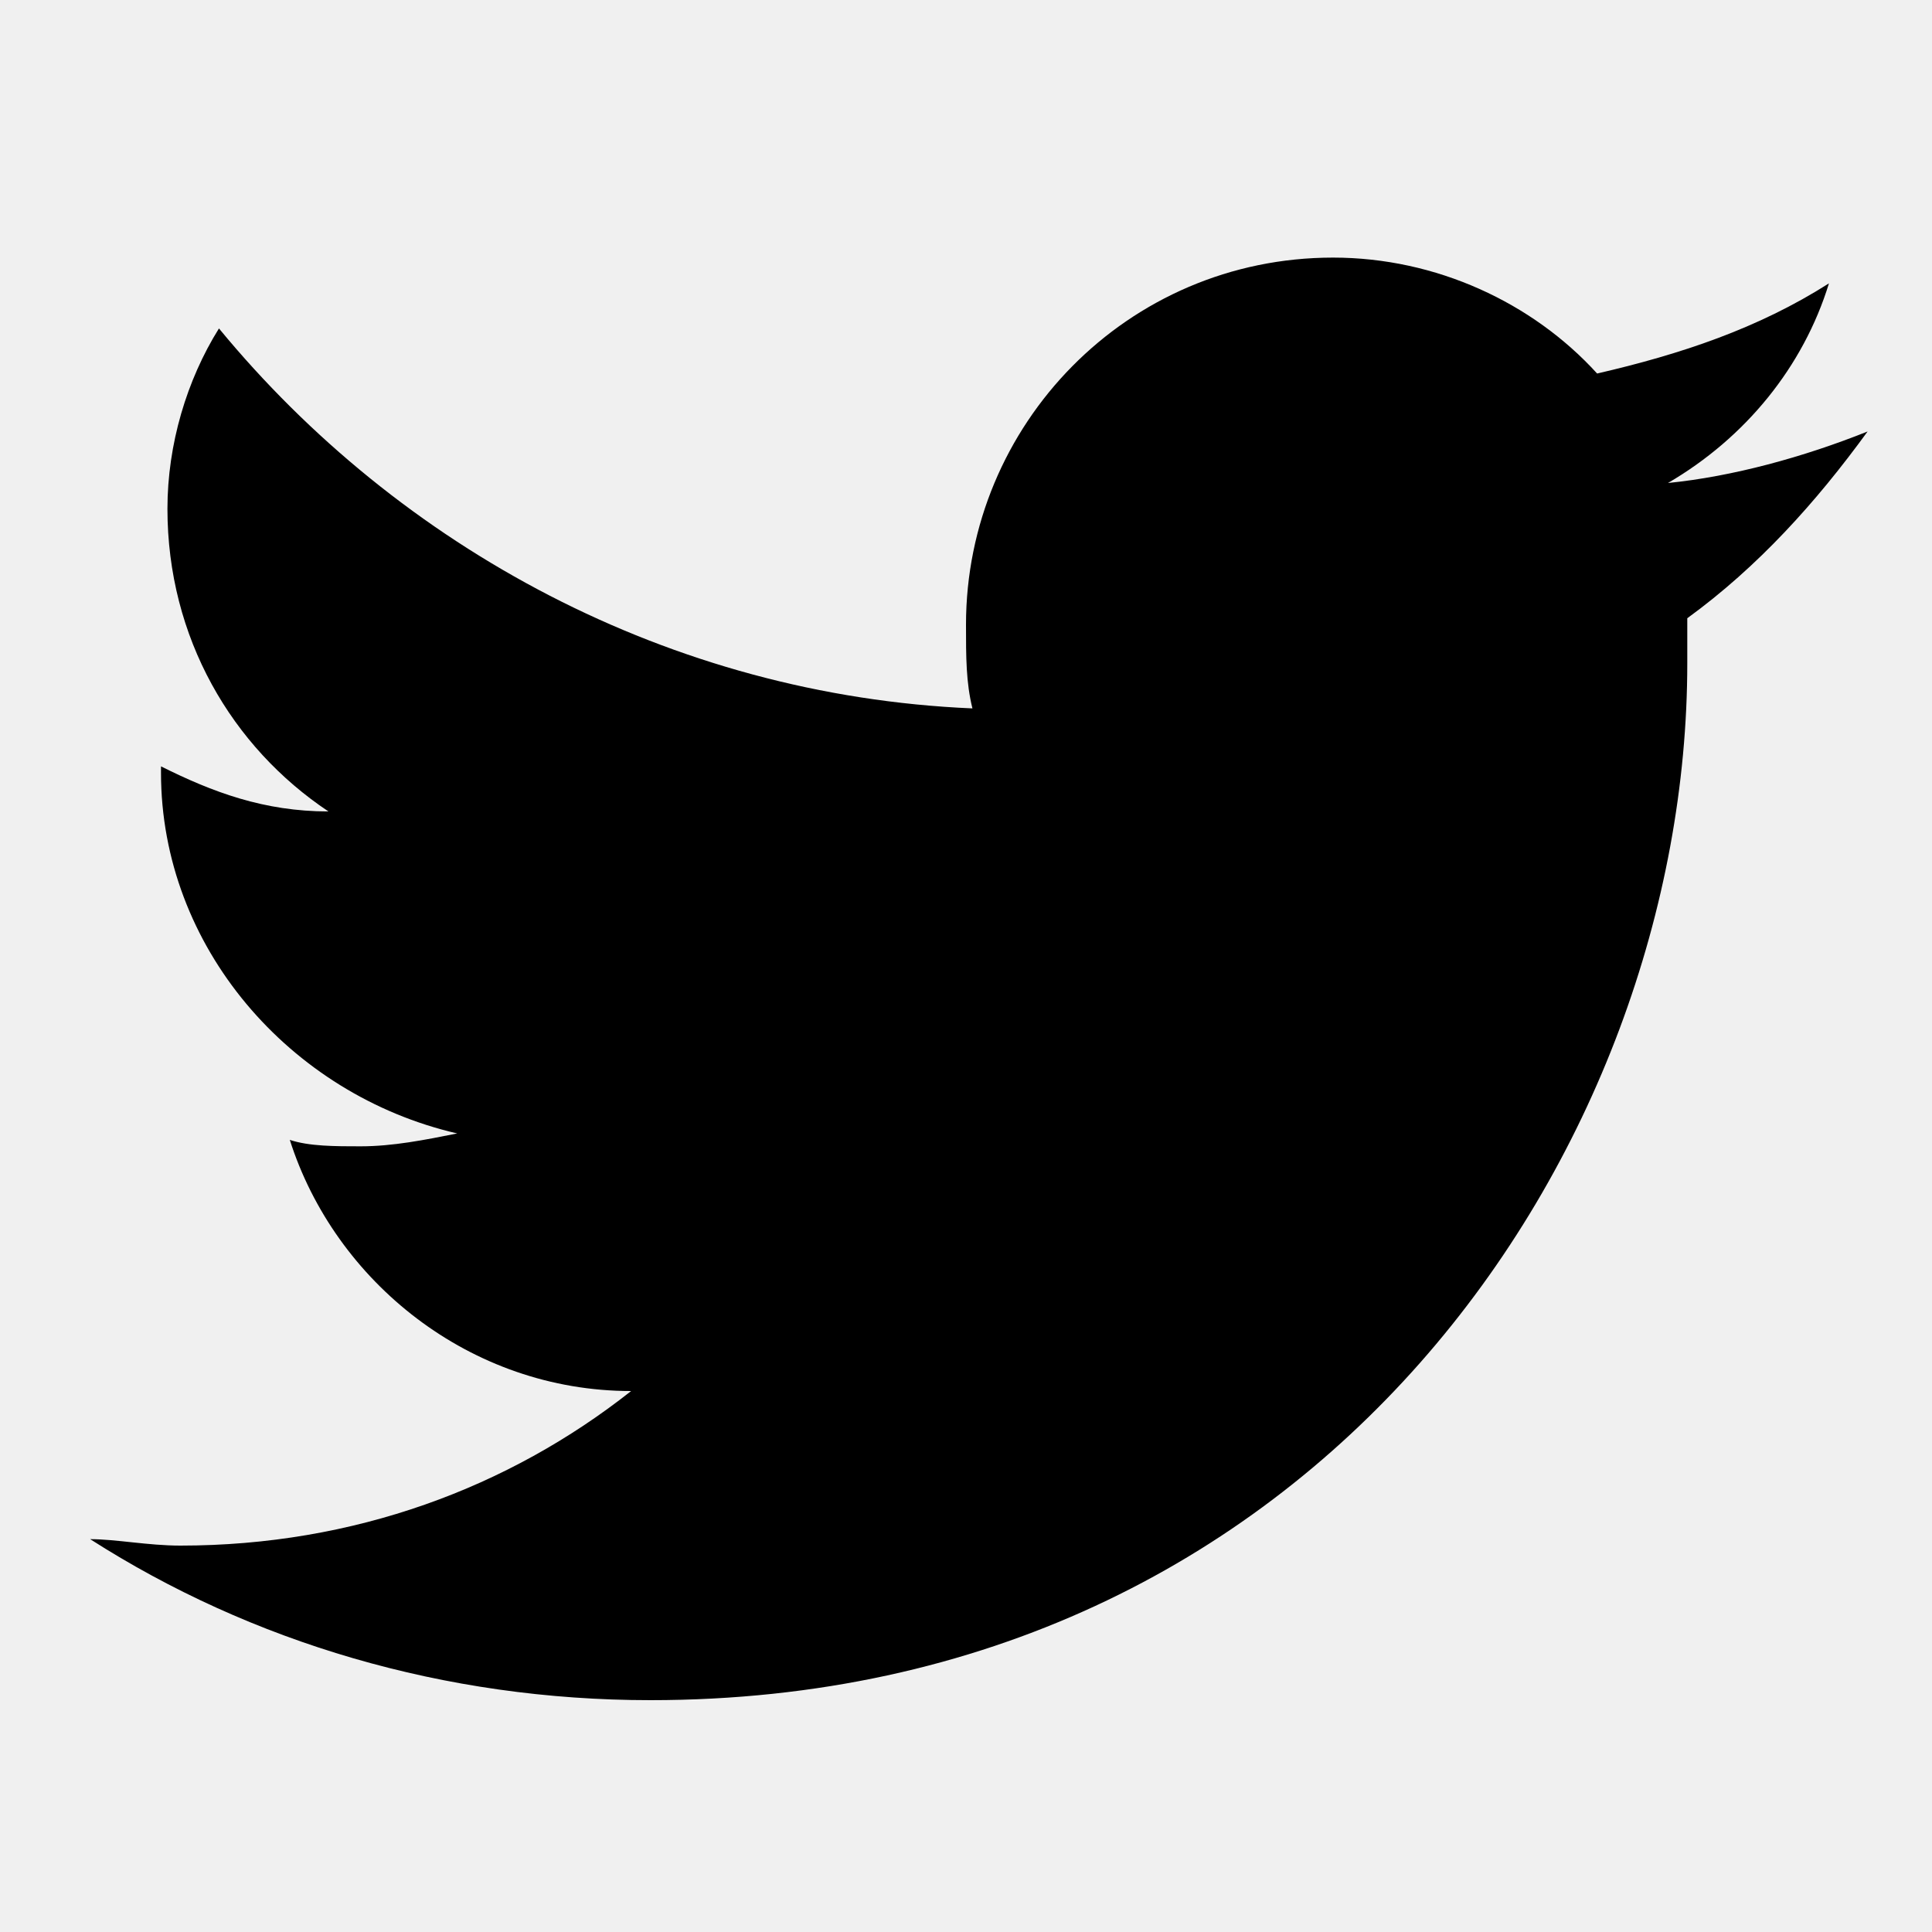
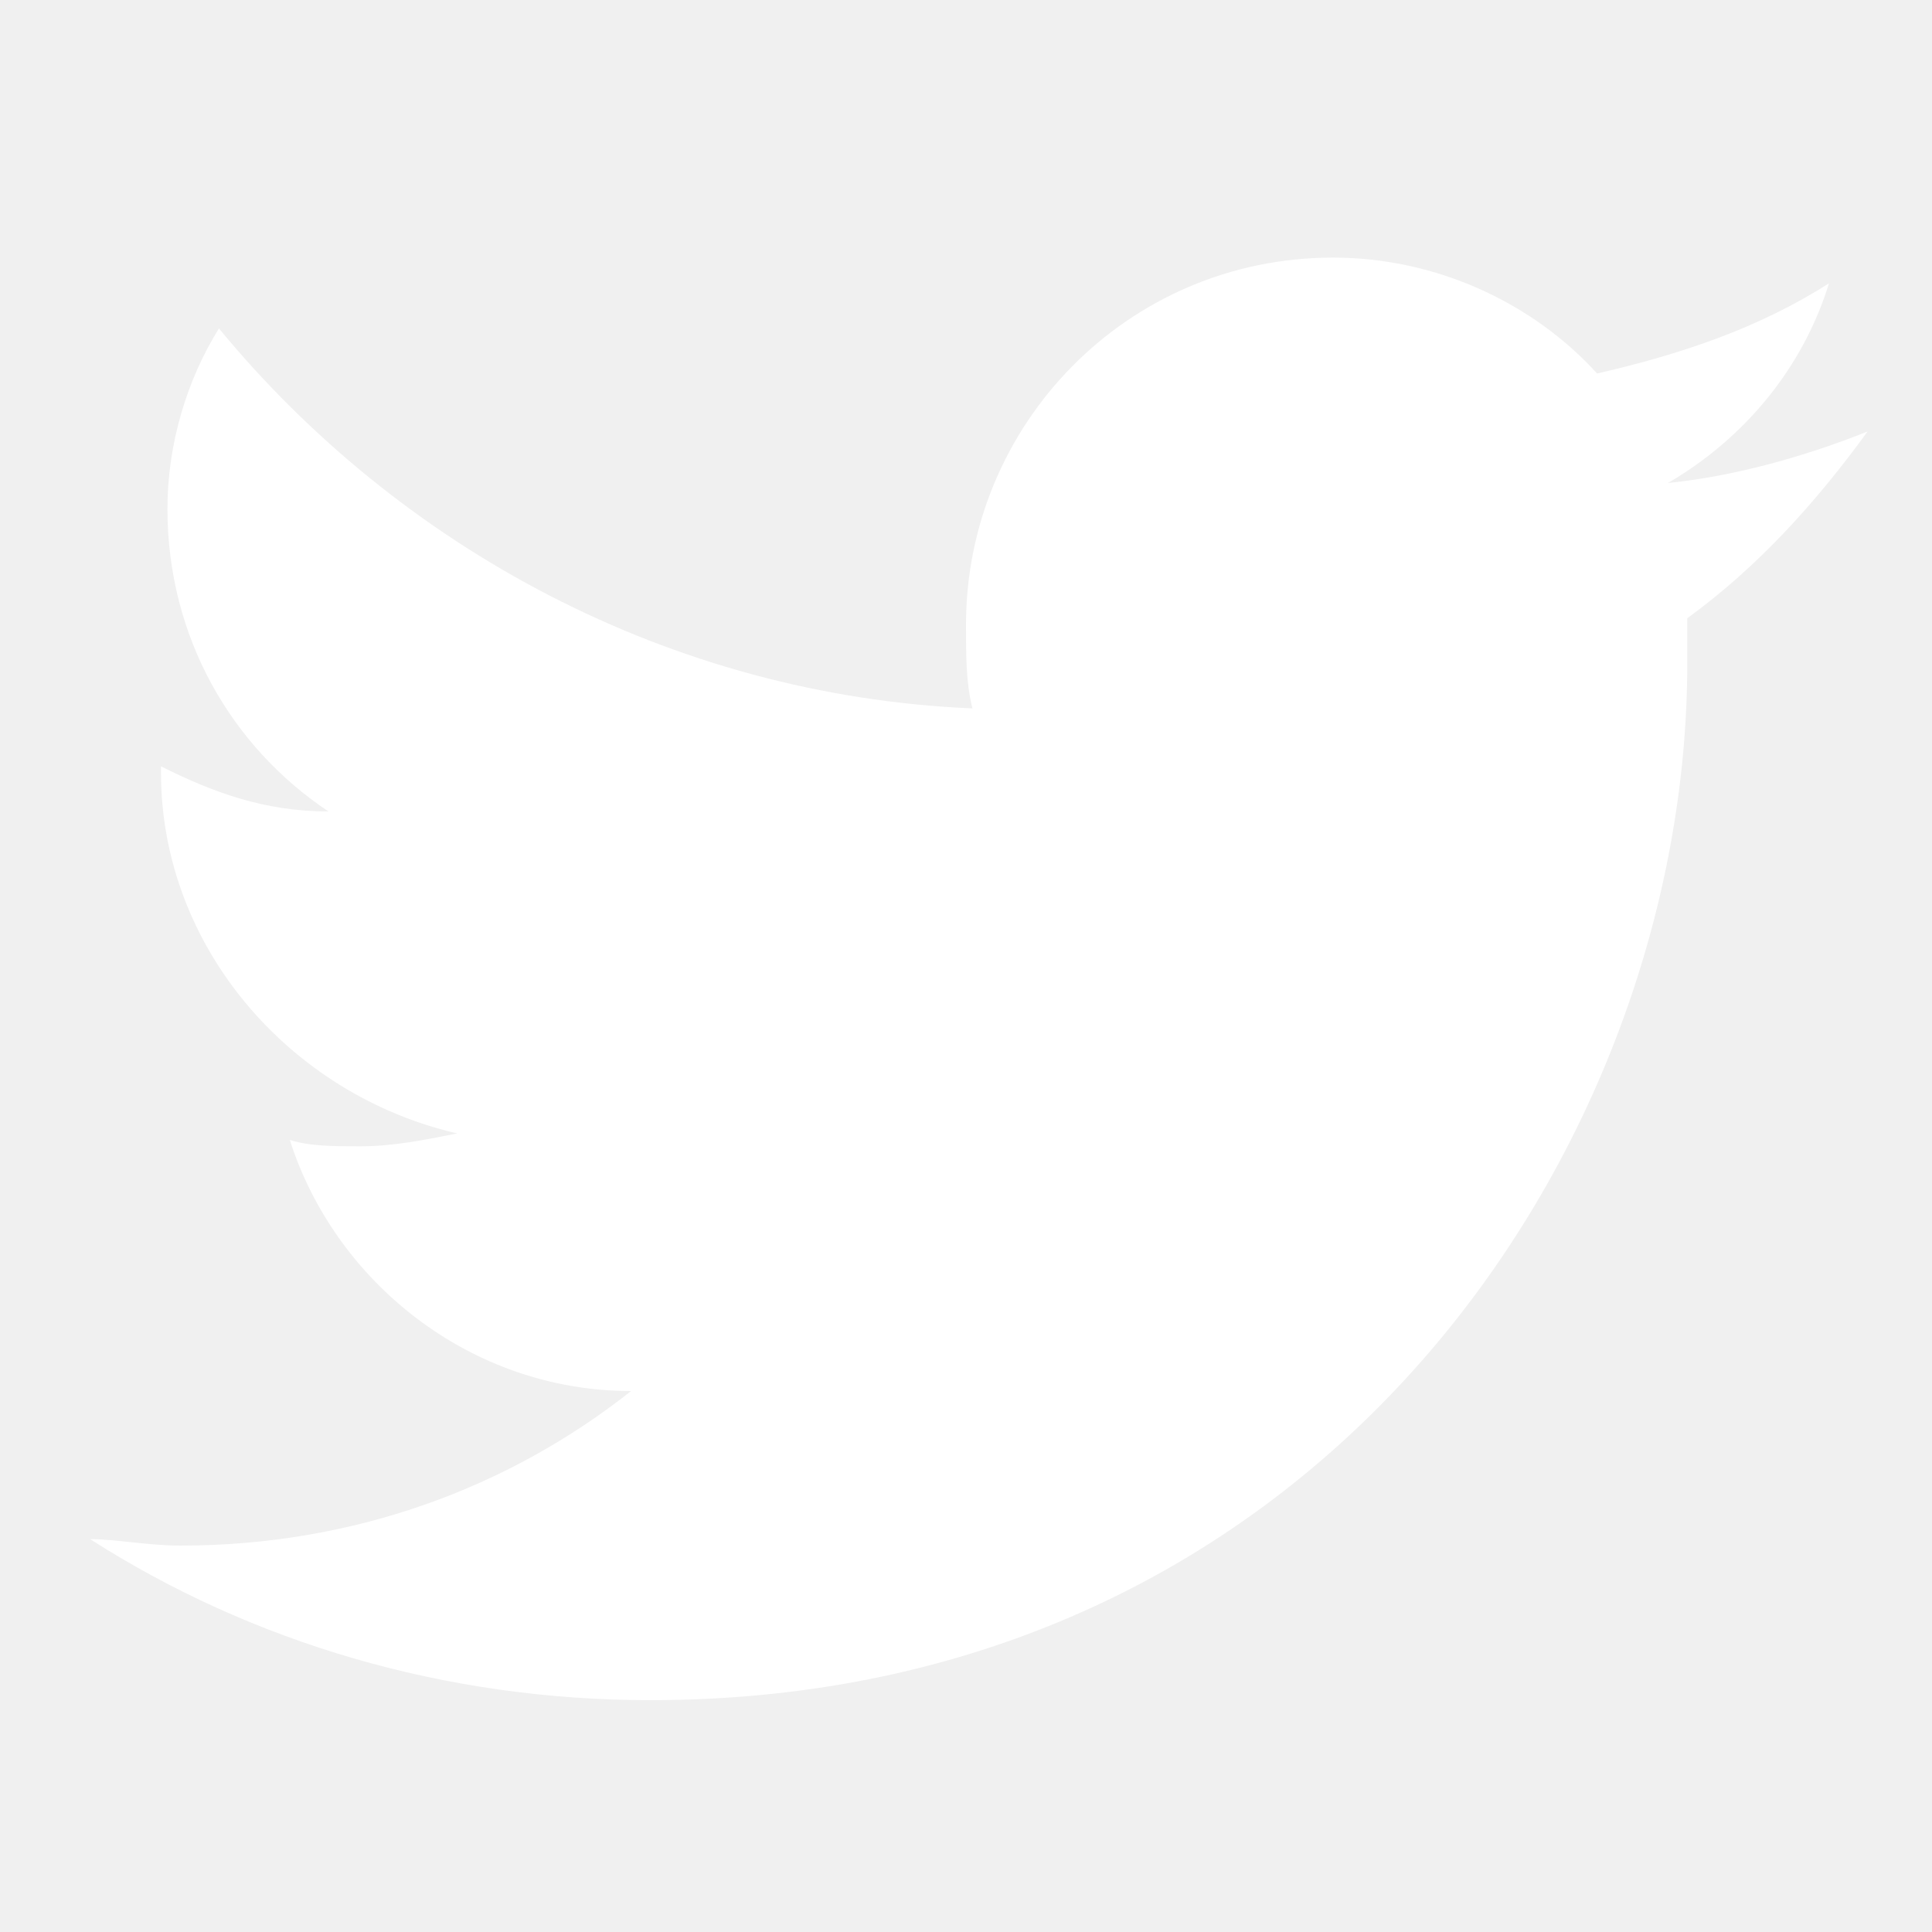
<svg xmlns="http://www.w3.org/2000/svg" version="1.1" x="0px" y="0px" viewBox="0 0 30 30" enable-background="new 0 0 30 30" xml:space="preserve">
  <g id="Background_xA0_Image_1_">
</g>
  <g id="Row_1_1_">
    <g>
-       <path d="M26.2,9.6c0,0.2,0,0.5,0,0.7c0,7.5-5.7,16.1-16.1,16.1c-3.2,0-6.2-0.9-8.7-2.5C1.8,23.9,2.3,24,2.8,24    c2.7,0,5.1-0.9,7-2.4c-2.5,0-4.6-1.7-5.3-3.9c0.3,0.1,0.7,0.1,1.1,0.1c0.5,0,1-0.1,1.5-0.2C4.5,17,2.5,14.7,2.5,12c0,0,0,0,0-0.1    c0.8,0.4,1.6,0.7,2.6,0.7c-1.5-1-2.5-2.7-2.5-4.7c0-1,0.3-2,0.8-2.8c2.8,3.4,7,5.7,11.7,5.9c-0.1-0.4-0.1-0.8-0.1-1.3    c0-3.1,2.5-5.7,5.7-5.7c1.6,0,3.1,0.7,4.1,1.8c1.3-0.3,2.5-0.7,3.6-1.4c-0.4,1.3-1.3,2.4-2.5,3.1C26.9,7.4,28,7.1,29,6.7    C28.2,7.8,27.3,8.8,26.2,9.6z" />
+       <path fill="#FFFFFF" d="M26.2,9.6c0,0.2,0,0.5,0,0.7c0,7.5-5.7,16.1-16.1,16.1c-3.2,0-6.2-0.9-8.7-2.5C1.8,23.9,2.3,24,2.8,24    c2.7,0,5.1-0.9,7-2.4c-2.5,0-4.6-1.7-5.3-3.9c0.3,0.1,0.7,0.1,1.1,0.1c0.5,0,1-0.1,1.5-0.2C4.5,17,2.5,14.7,2.5,12c0,0,0,0,0-0.1    c0.8,0.4,1.6,0.7,2.6,0.7c-1.5-1-2.5-2.7-2.5-4.7c0-1,0.3-2,0.8-2.8c2.8,3.4,7,5.7,11.7,5.9c-0.1-0.4-0.1-0.8-0.1-1.3    c0-3.1,2.5-5.7,5.7-5.7c1.6,0,3.1,0.7,4.1,1.8c1.3-0.3,2.5-0.7,3.6-1.4c-0.4,1.3-1.3,2.4-2.5,3.1C26.9,7.4,28,7.1,29,6.7    C28.2,7.8,27.3,8.8,26.2,9.6z" />
    </g>
  </g>
</svg>
